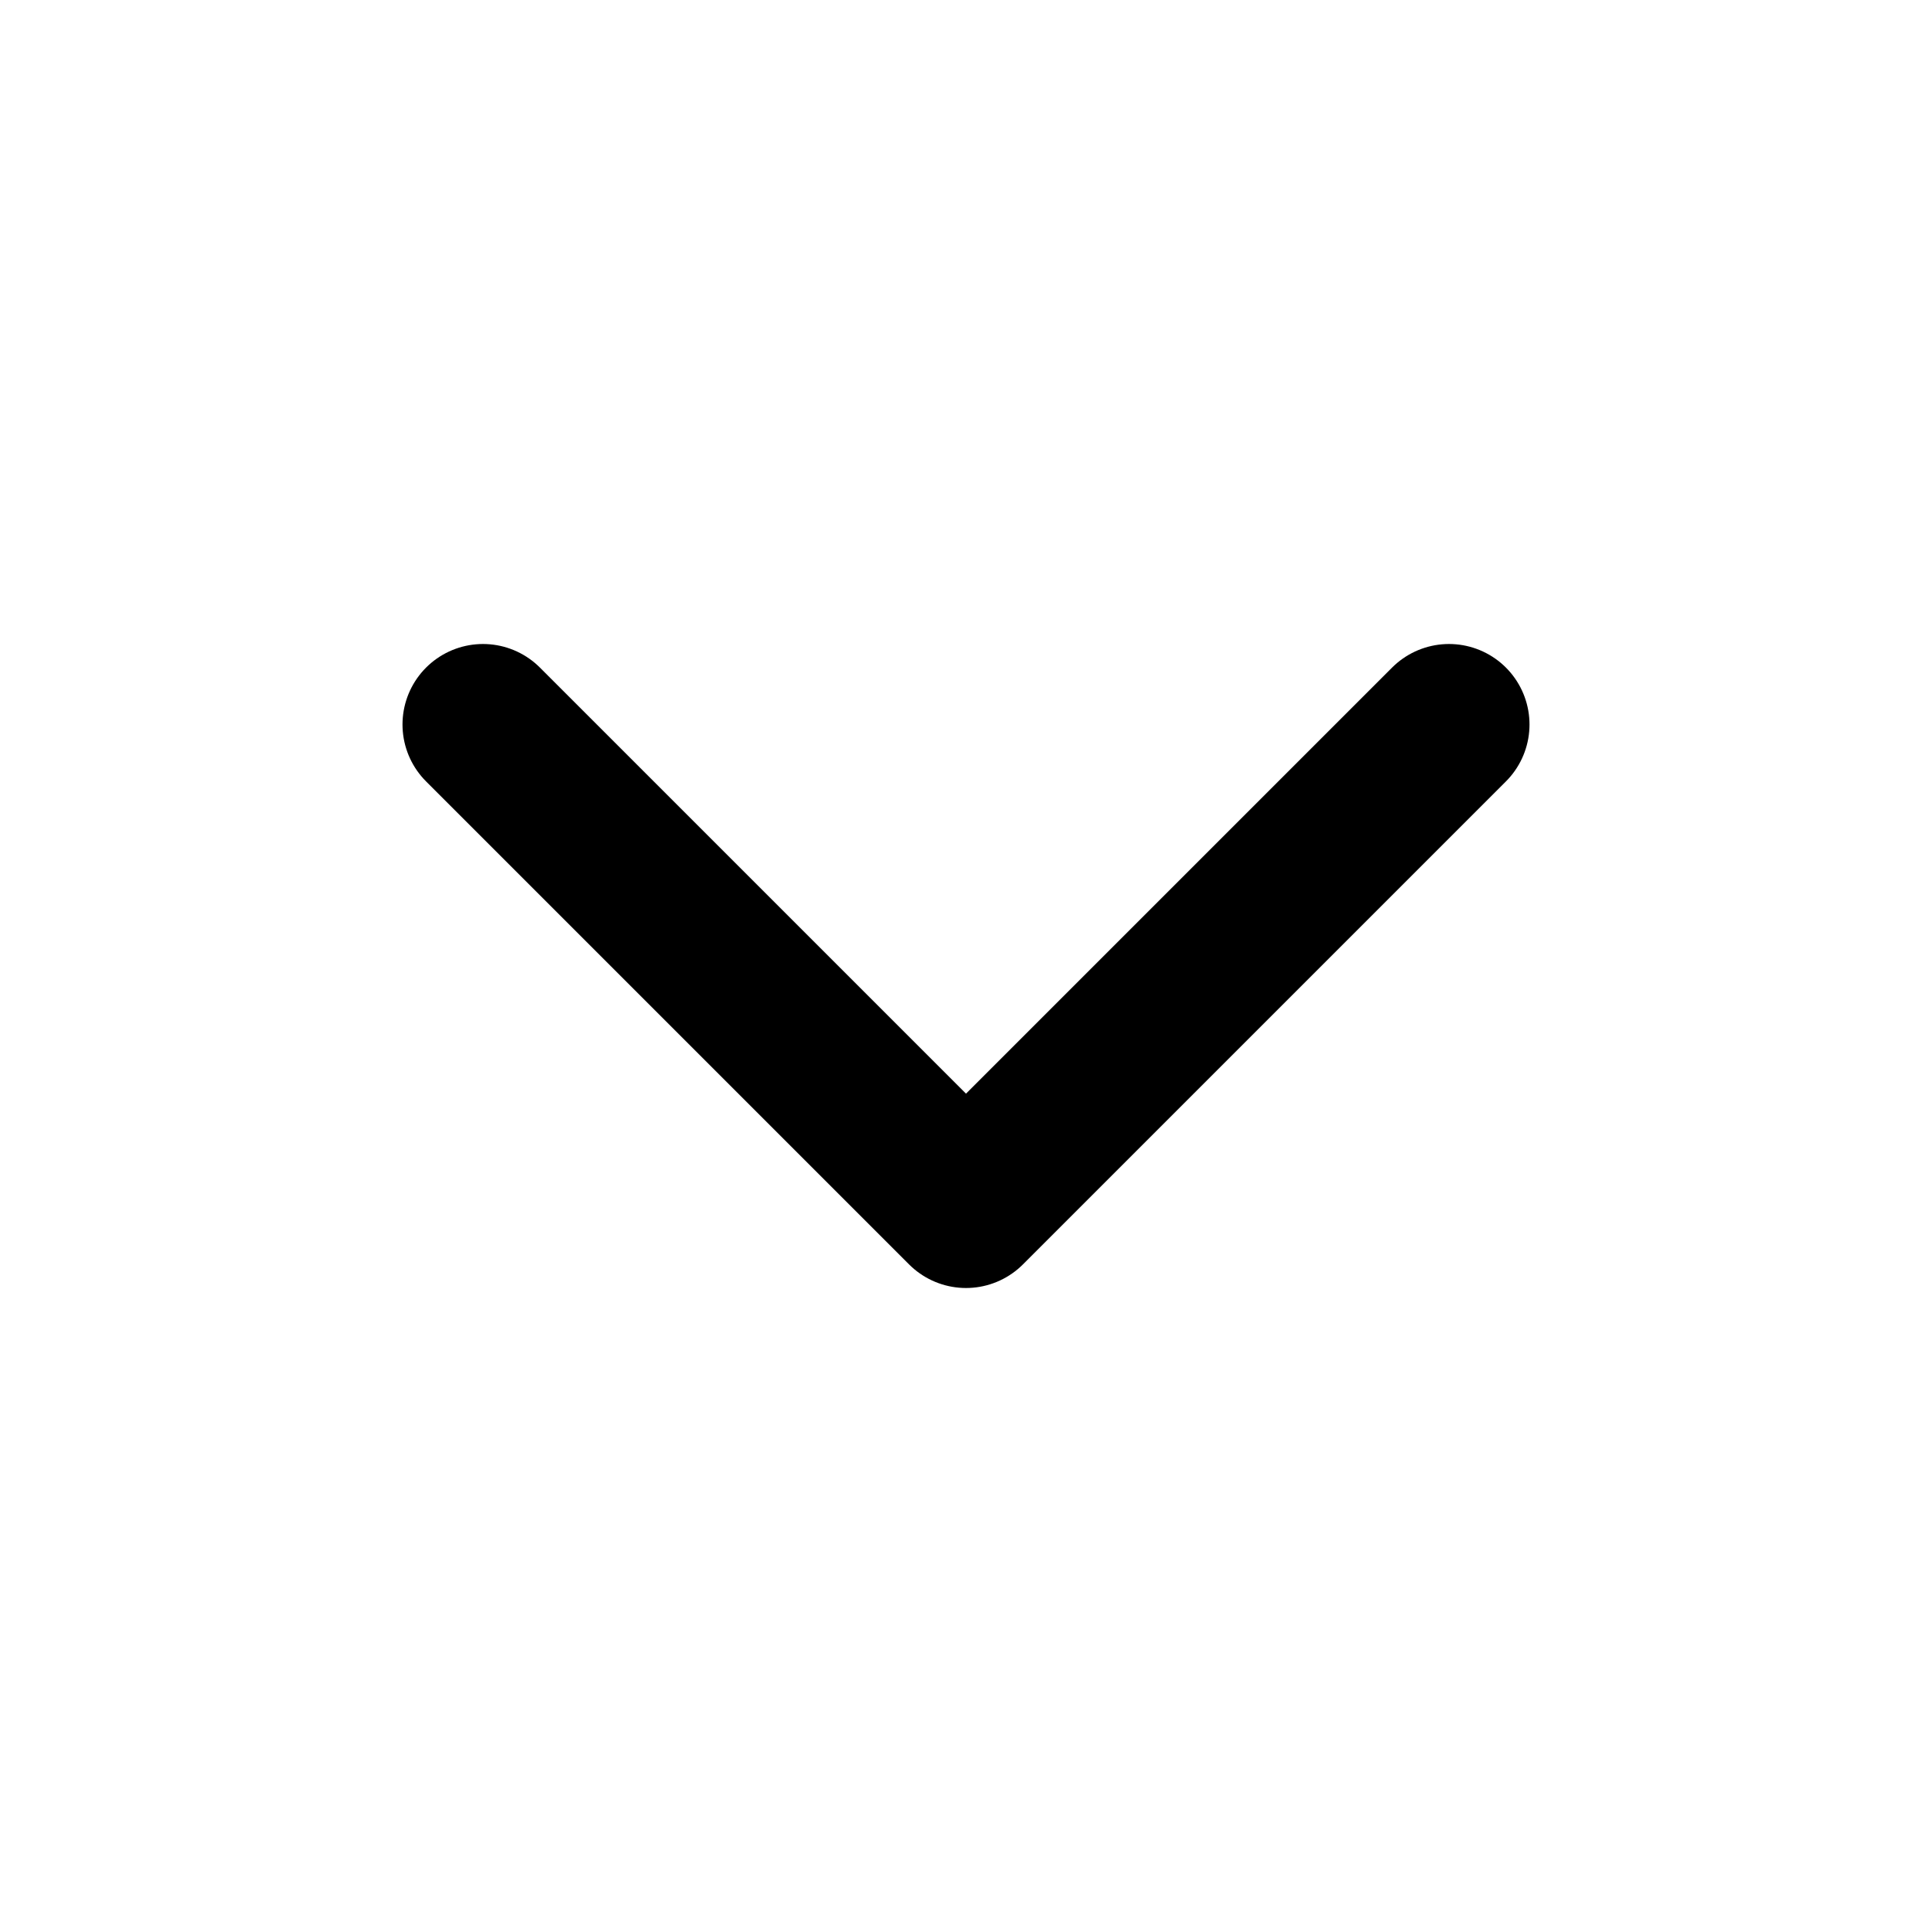
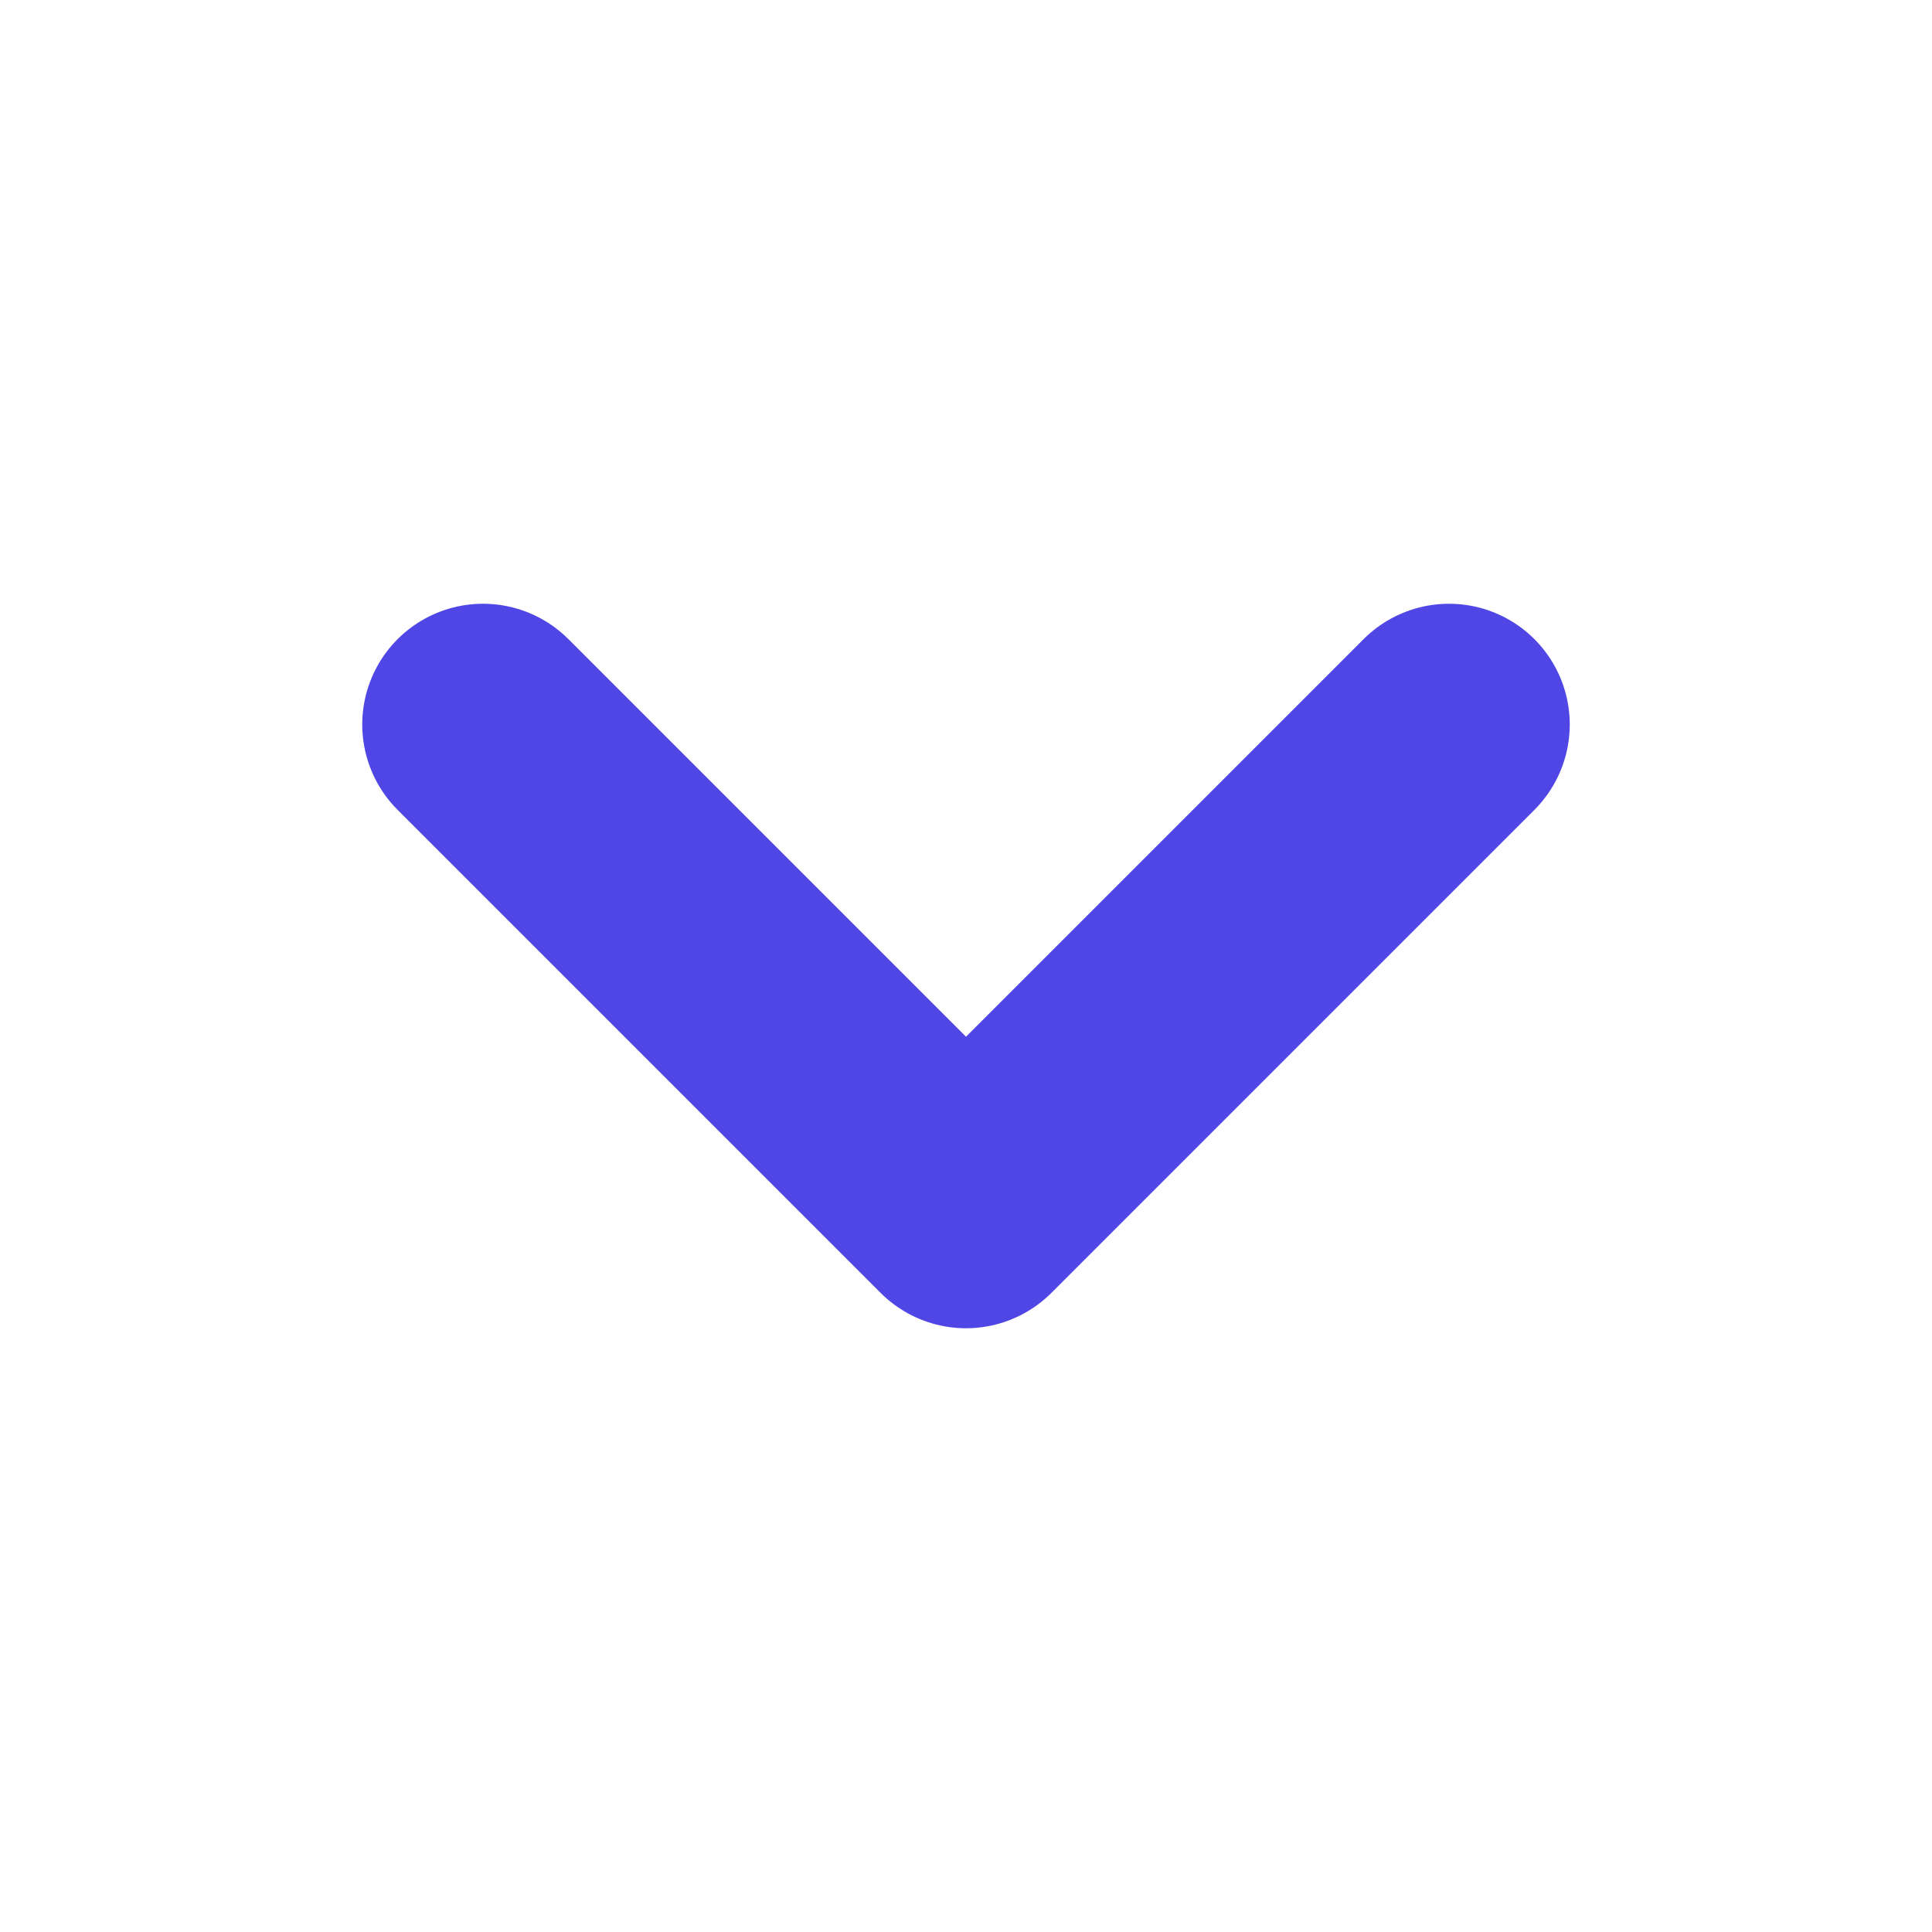
- <svg xmlns="http://www.w3.org/2000/svg" width="256px" height="256px" viewBox="0 0 24 24" fill="none">
-   <g id="SVGRepo_bgCarrier" stroke-width="0" />
-   <g id="SVGRepo_tracerCarrier" stroke-linecap="round" stroke-linejoin="round" />
-   <g id="SVGRepo_iconCarrier">
-     <path d="M6 9L12 15L18 9" stroke="#000000" stroke-width="2" stroke-linecap="round" stroke-linejoin="round" />
-   </g>
+ <svg xmlns="http://www.w3.org/2000/svg" width="24" height="24" viewBox="0 0 24 24" fill="none">
+   <g stroke-width="0" />
+   <g stroke-linecap="round" stroke-linejoin="round" />
+   <path d="m6 9 6 6 6-6" stroke="#4f46e5" stroke-width="3" stroke-linecap="round" stroke-linejoin="round" />
</svg>
